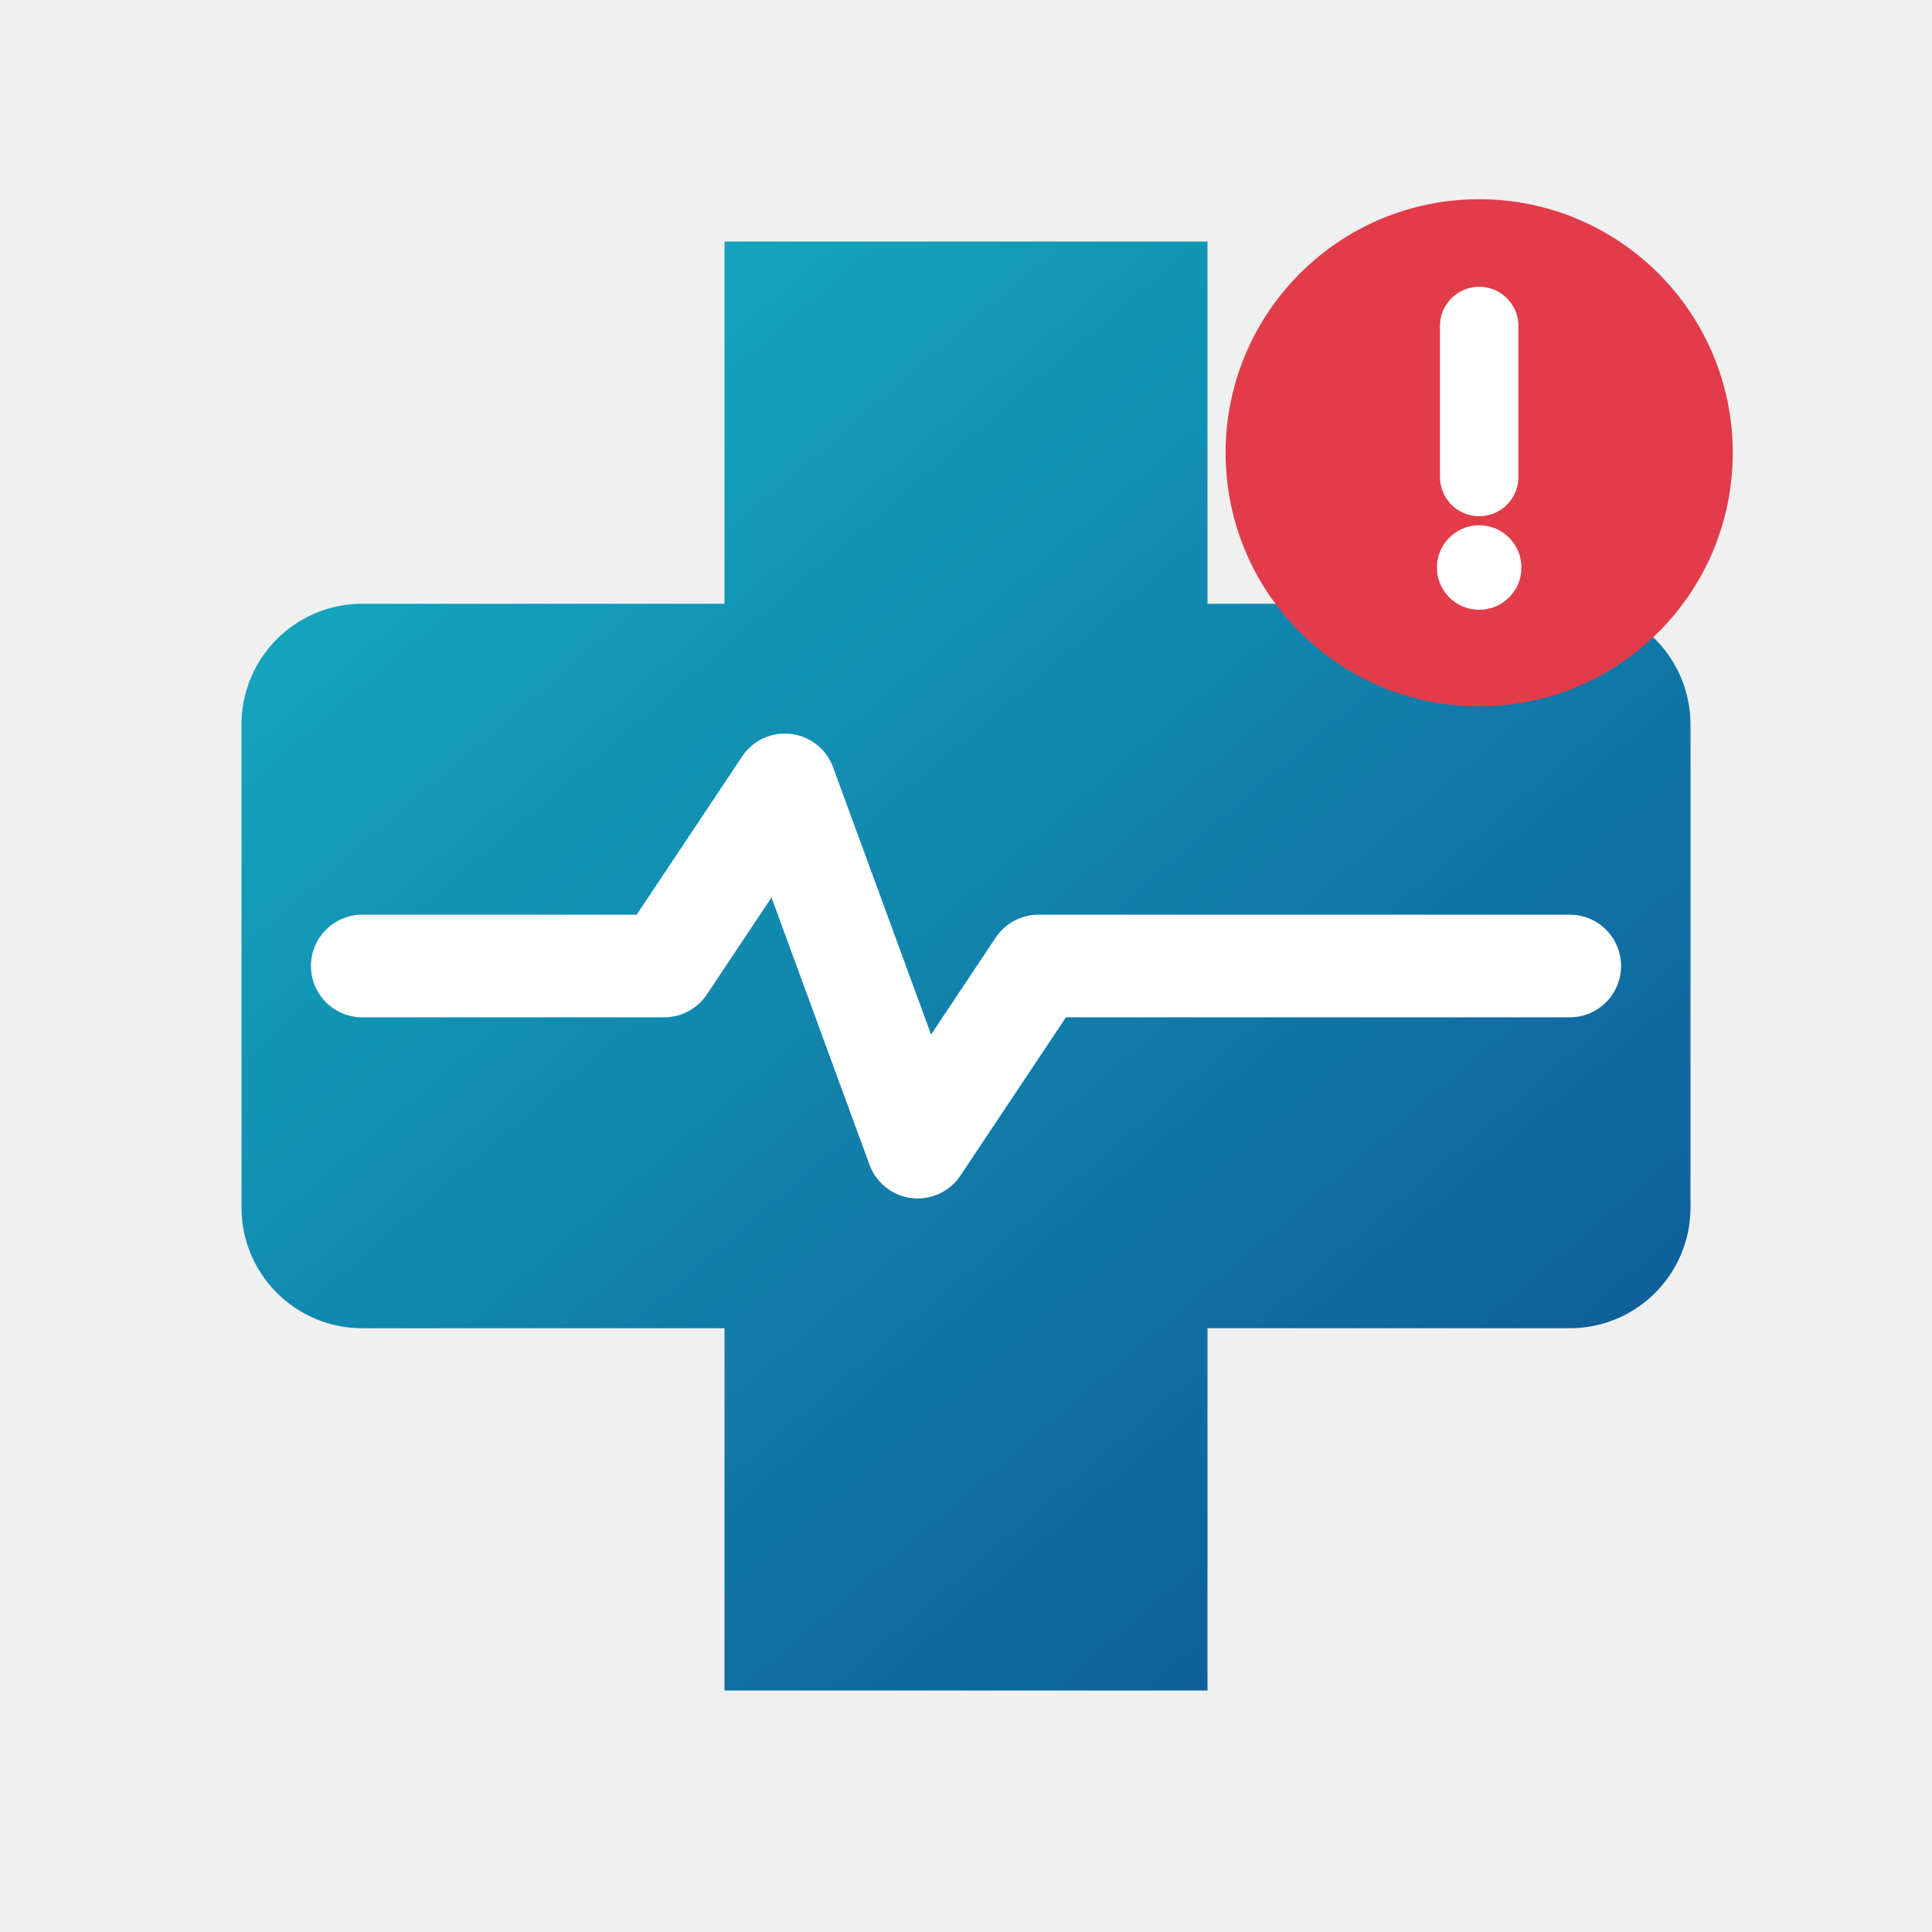
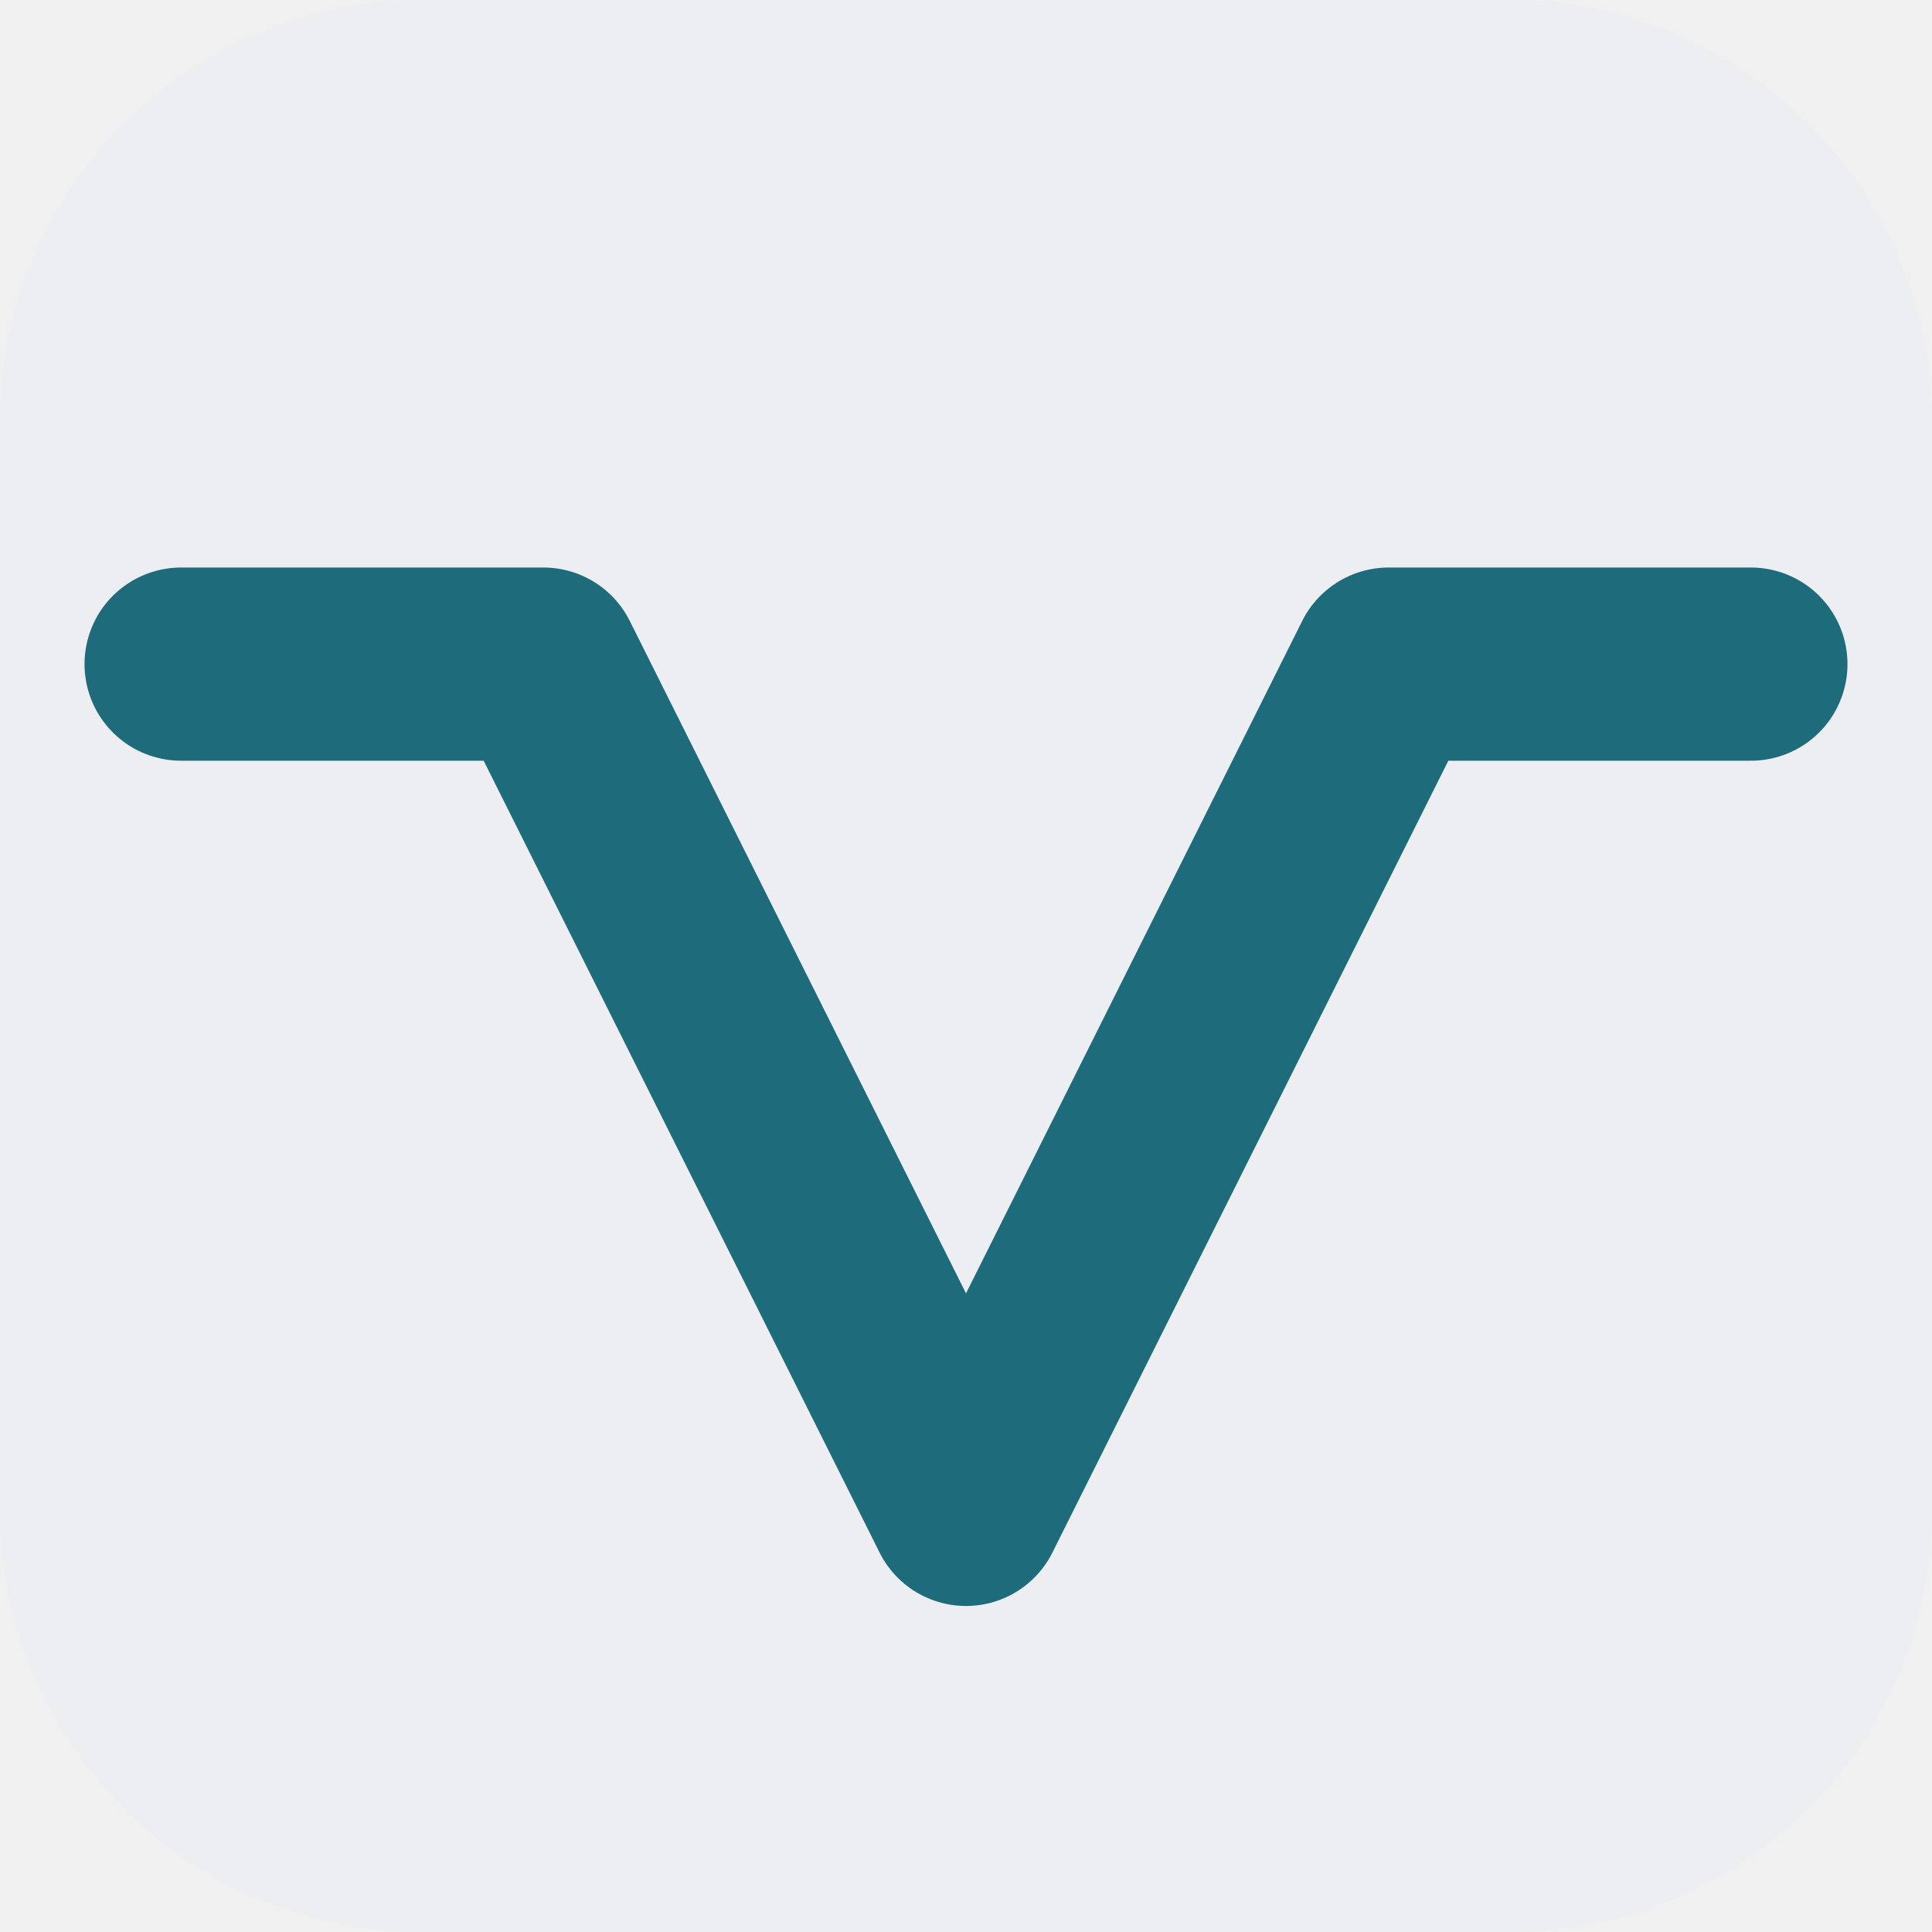
<svg xmlns="http://www.w3.org/2000/svg" viewBox="0 0 32 32">
-   <defs>
-     <linearGradient id="g" x1="4" y1="2" x2="28" y2="30" gradientUnits="userSpaceOnUse">
-       <stop stop-color="#14B8C6" />
-       <stop offset="1" stop-color="#0E4C92" />
-     </linearGradient>
-   </defs>
-   <path fill="url(#g)" d="M12 4h8v6h6a2 2 0 0 1 2 2v8a2 2 0 0 1-2 2h-6v6H12v-6H6a2 2 0 0 1-2-2v-8a2 2 0 0 1 2-2h6V4Z" />
-   <path d="M6 16h5l2-3 2.2 6 2-3H26" fill="none" stroke="#fff" stroke-width="1.7" stroke-linecap="round" stroke-linejoin="round" />
-   <circle cx="24.5" cy="7.5" r="4.2" fill="#E23B4A" />
-   <path d="M24.5 5.4v2.5" stroke="#fff" stroke-width="1.3" stroke-linecap="round" />
-   <circle cx="24.5" cy="9.4" r=".7" fill="#fff" />
+   <rect width="32" height="32" rx="7" fill="#ECEEF1" />
+   <path d="M3 11h6l7 14 7-14h6" fill="none" stroke="#1E6B7B" stroke-width="3.2" stroke-linecap="round" stroke-linejoin="round" />
</svg>
